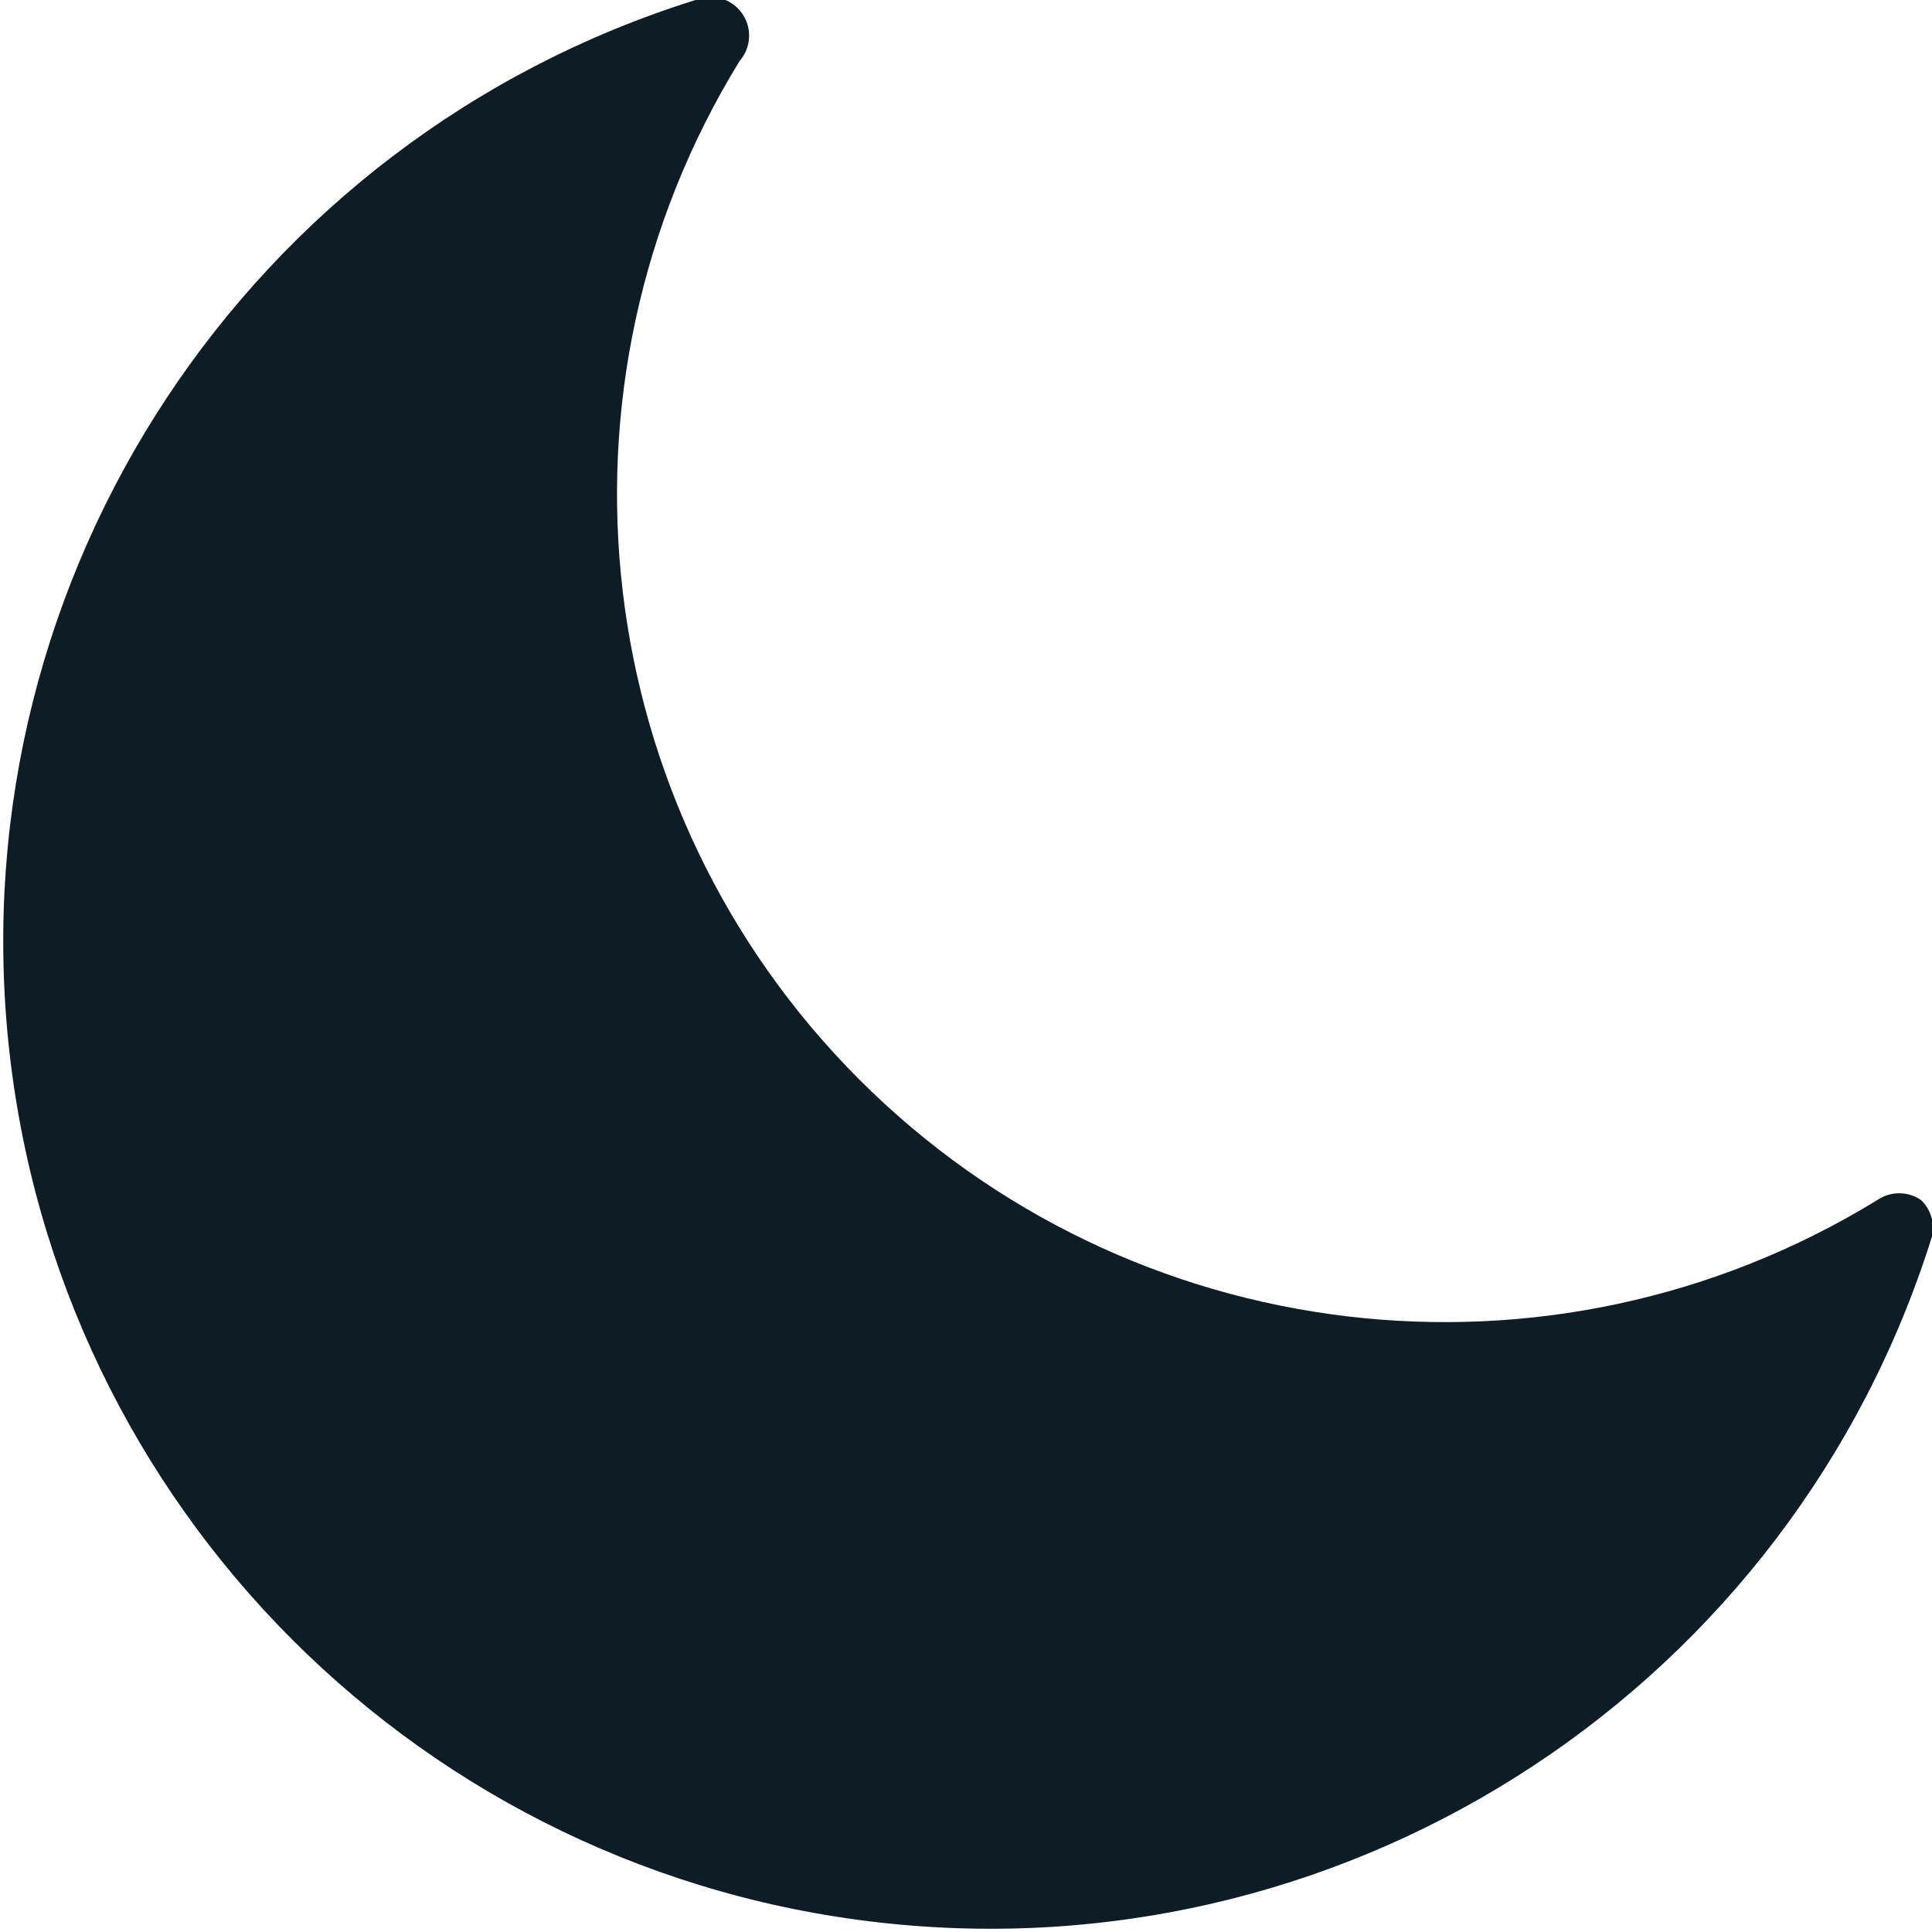
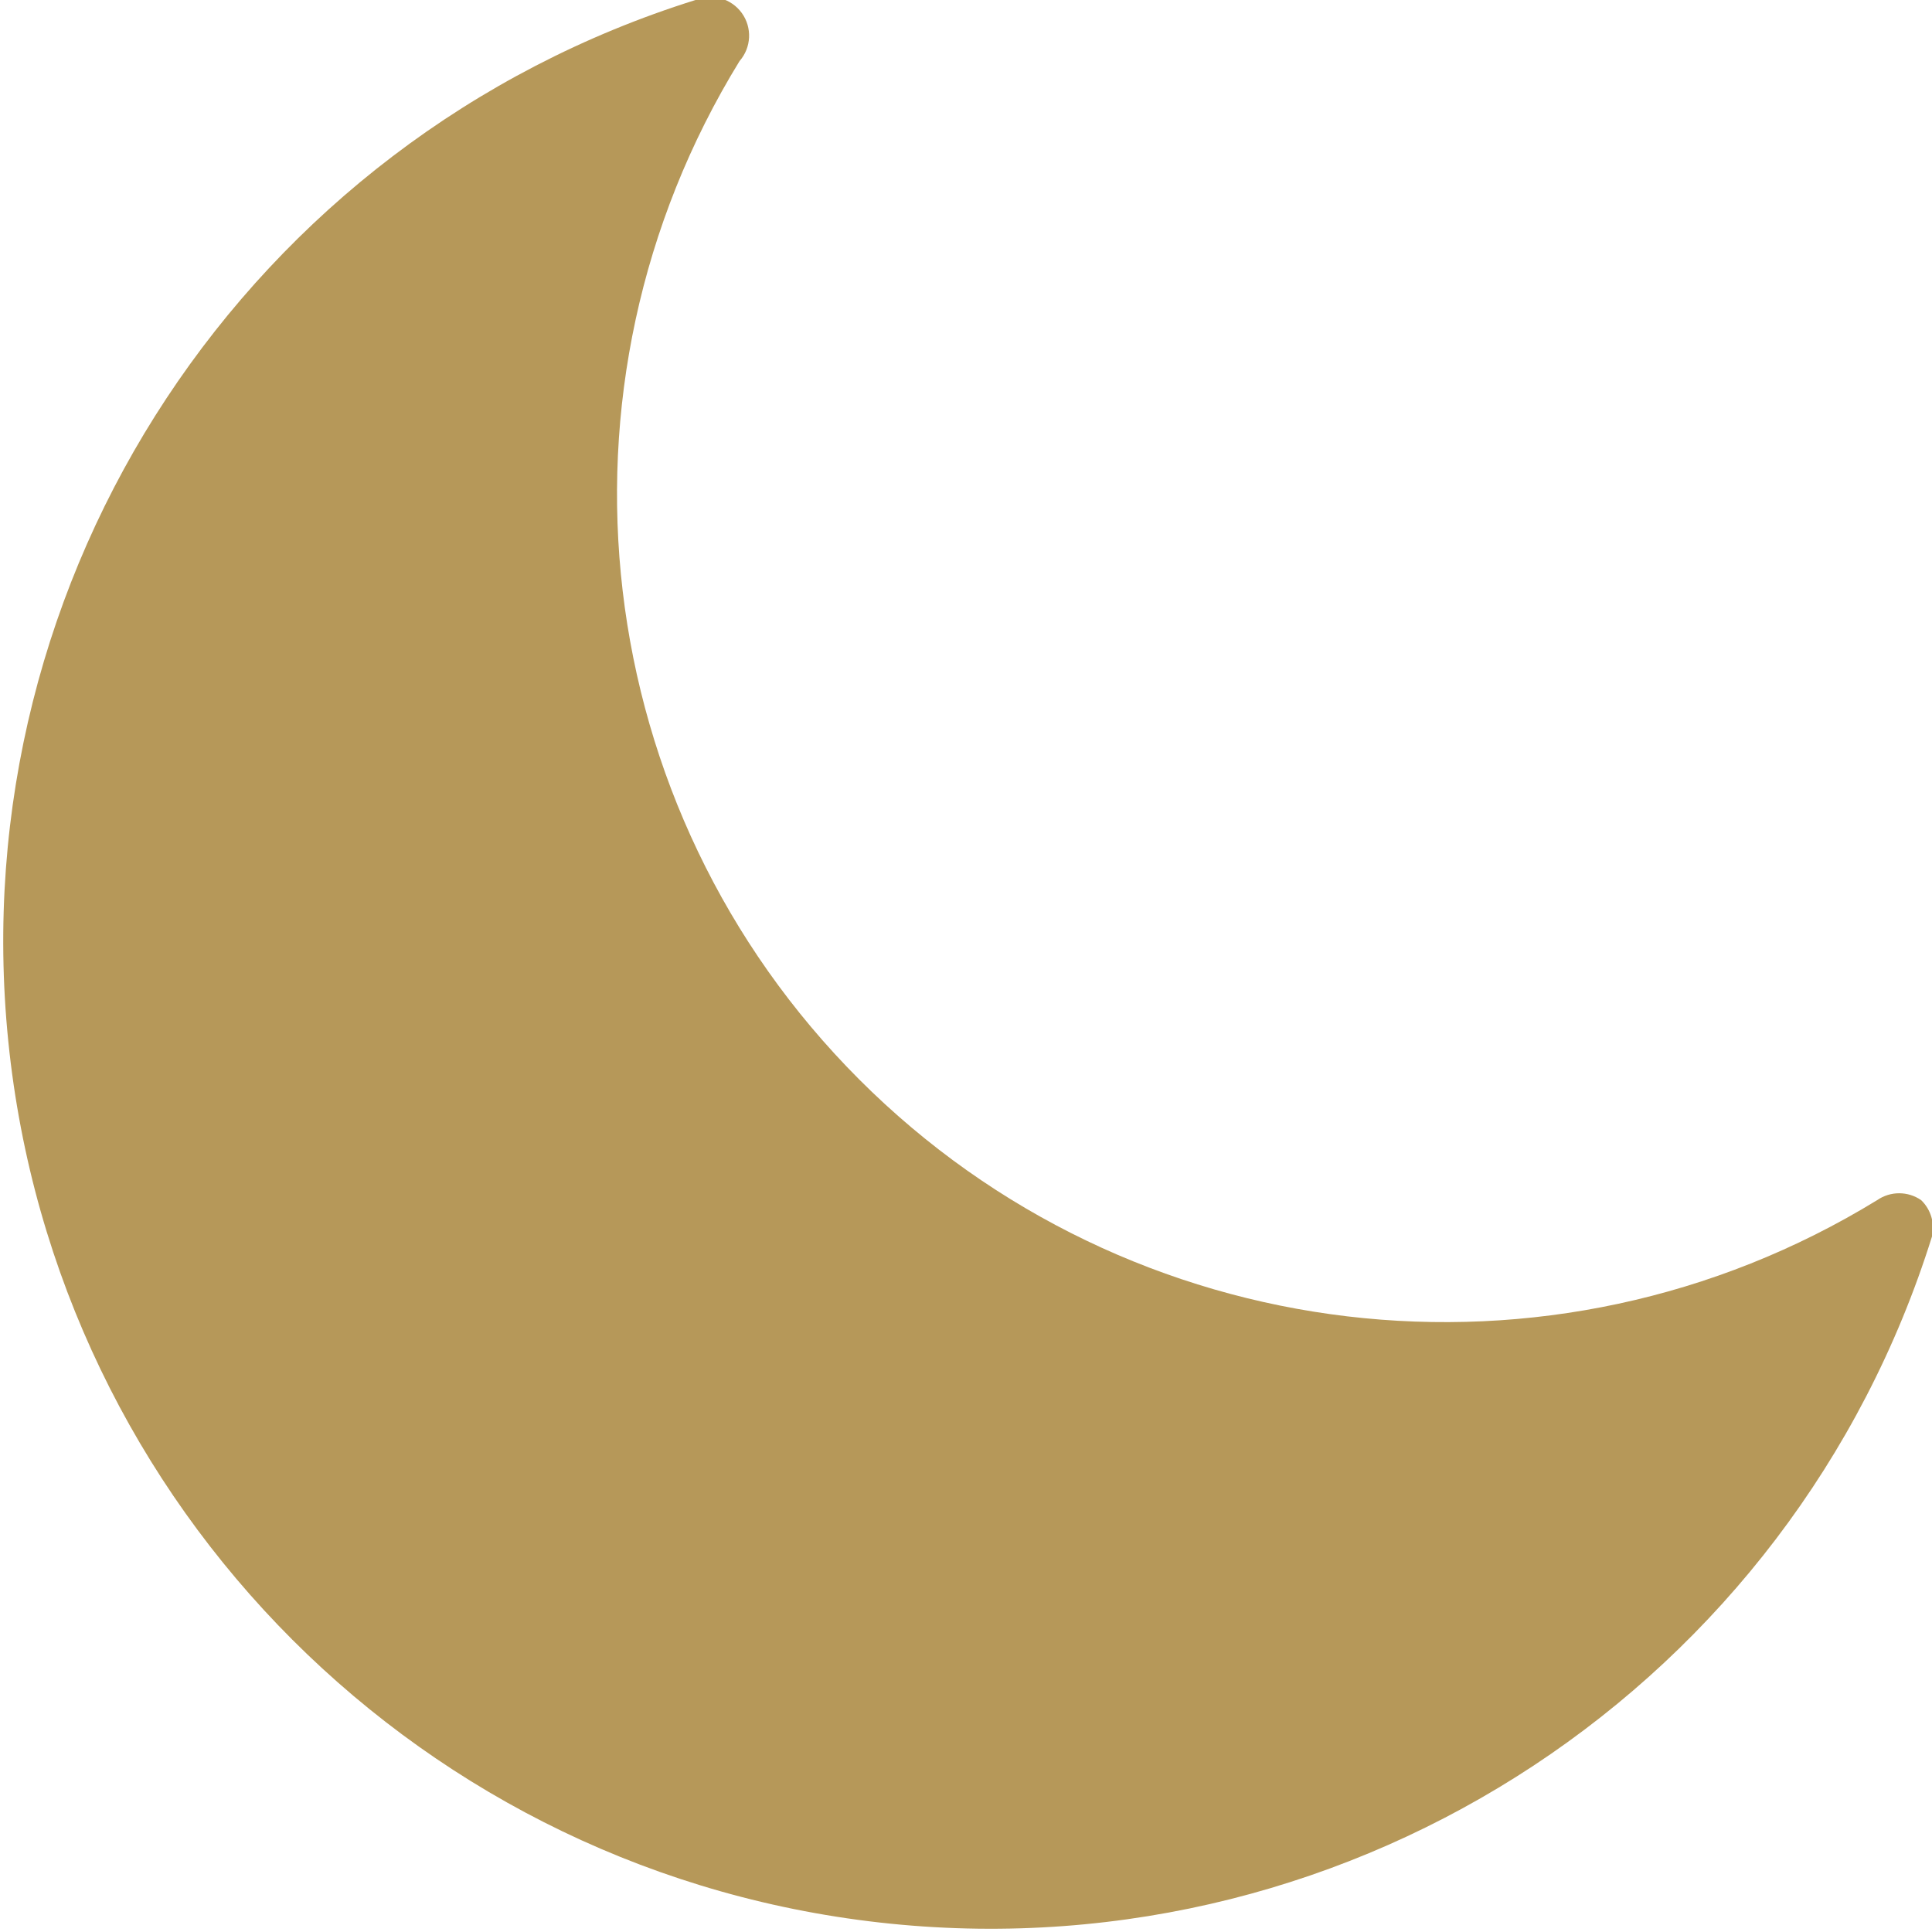
<svg xmlns="http://www.w3.org/2000/svg" id="Layer_1" data-name="Layer 1" viewBox="0 0 25 25">
-   <path id="Moon" d="M24.86,15.53a.5.5,0,0,0-.57,0A10.71,10.71,0,0,1,9.57.79.5.5,0,0,0,9,0,12.77,12.77,0,1,0,25,16,.5.5,0,0,0,24.86,15.53Z" fill="#0e1d25" />
+   <path id="Moon" d="M24.86,15.53a.5.5,0,0,0-.57,0A10.71,10.71,0,0,1,9.57.79.5.5,0,0,0,9,0,12.77,12.77,0,1,0,25,16,.5.5,0,0,0,24.86,15.53Z" fill="#b69859" />
</svg>
